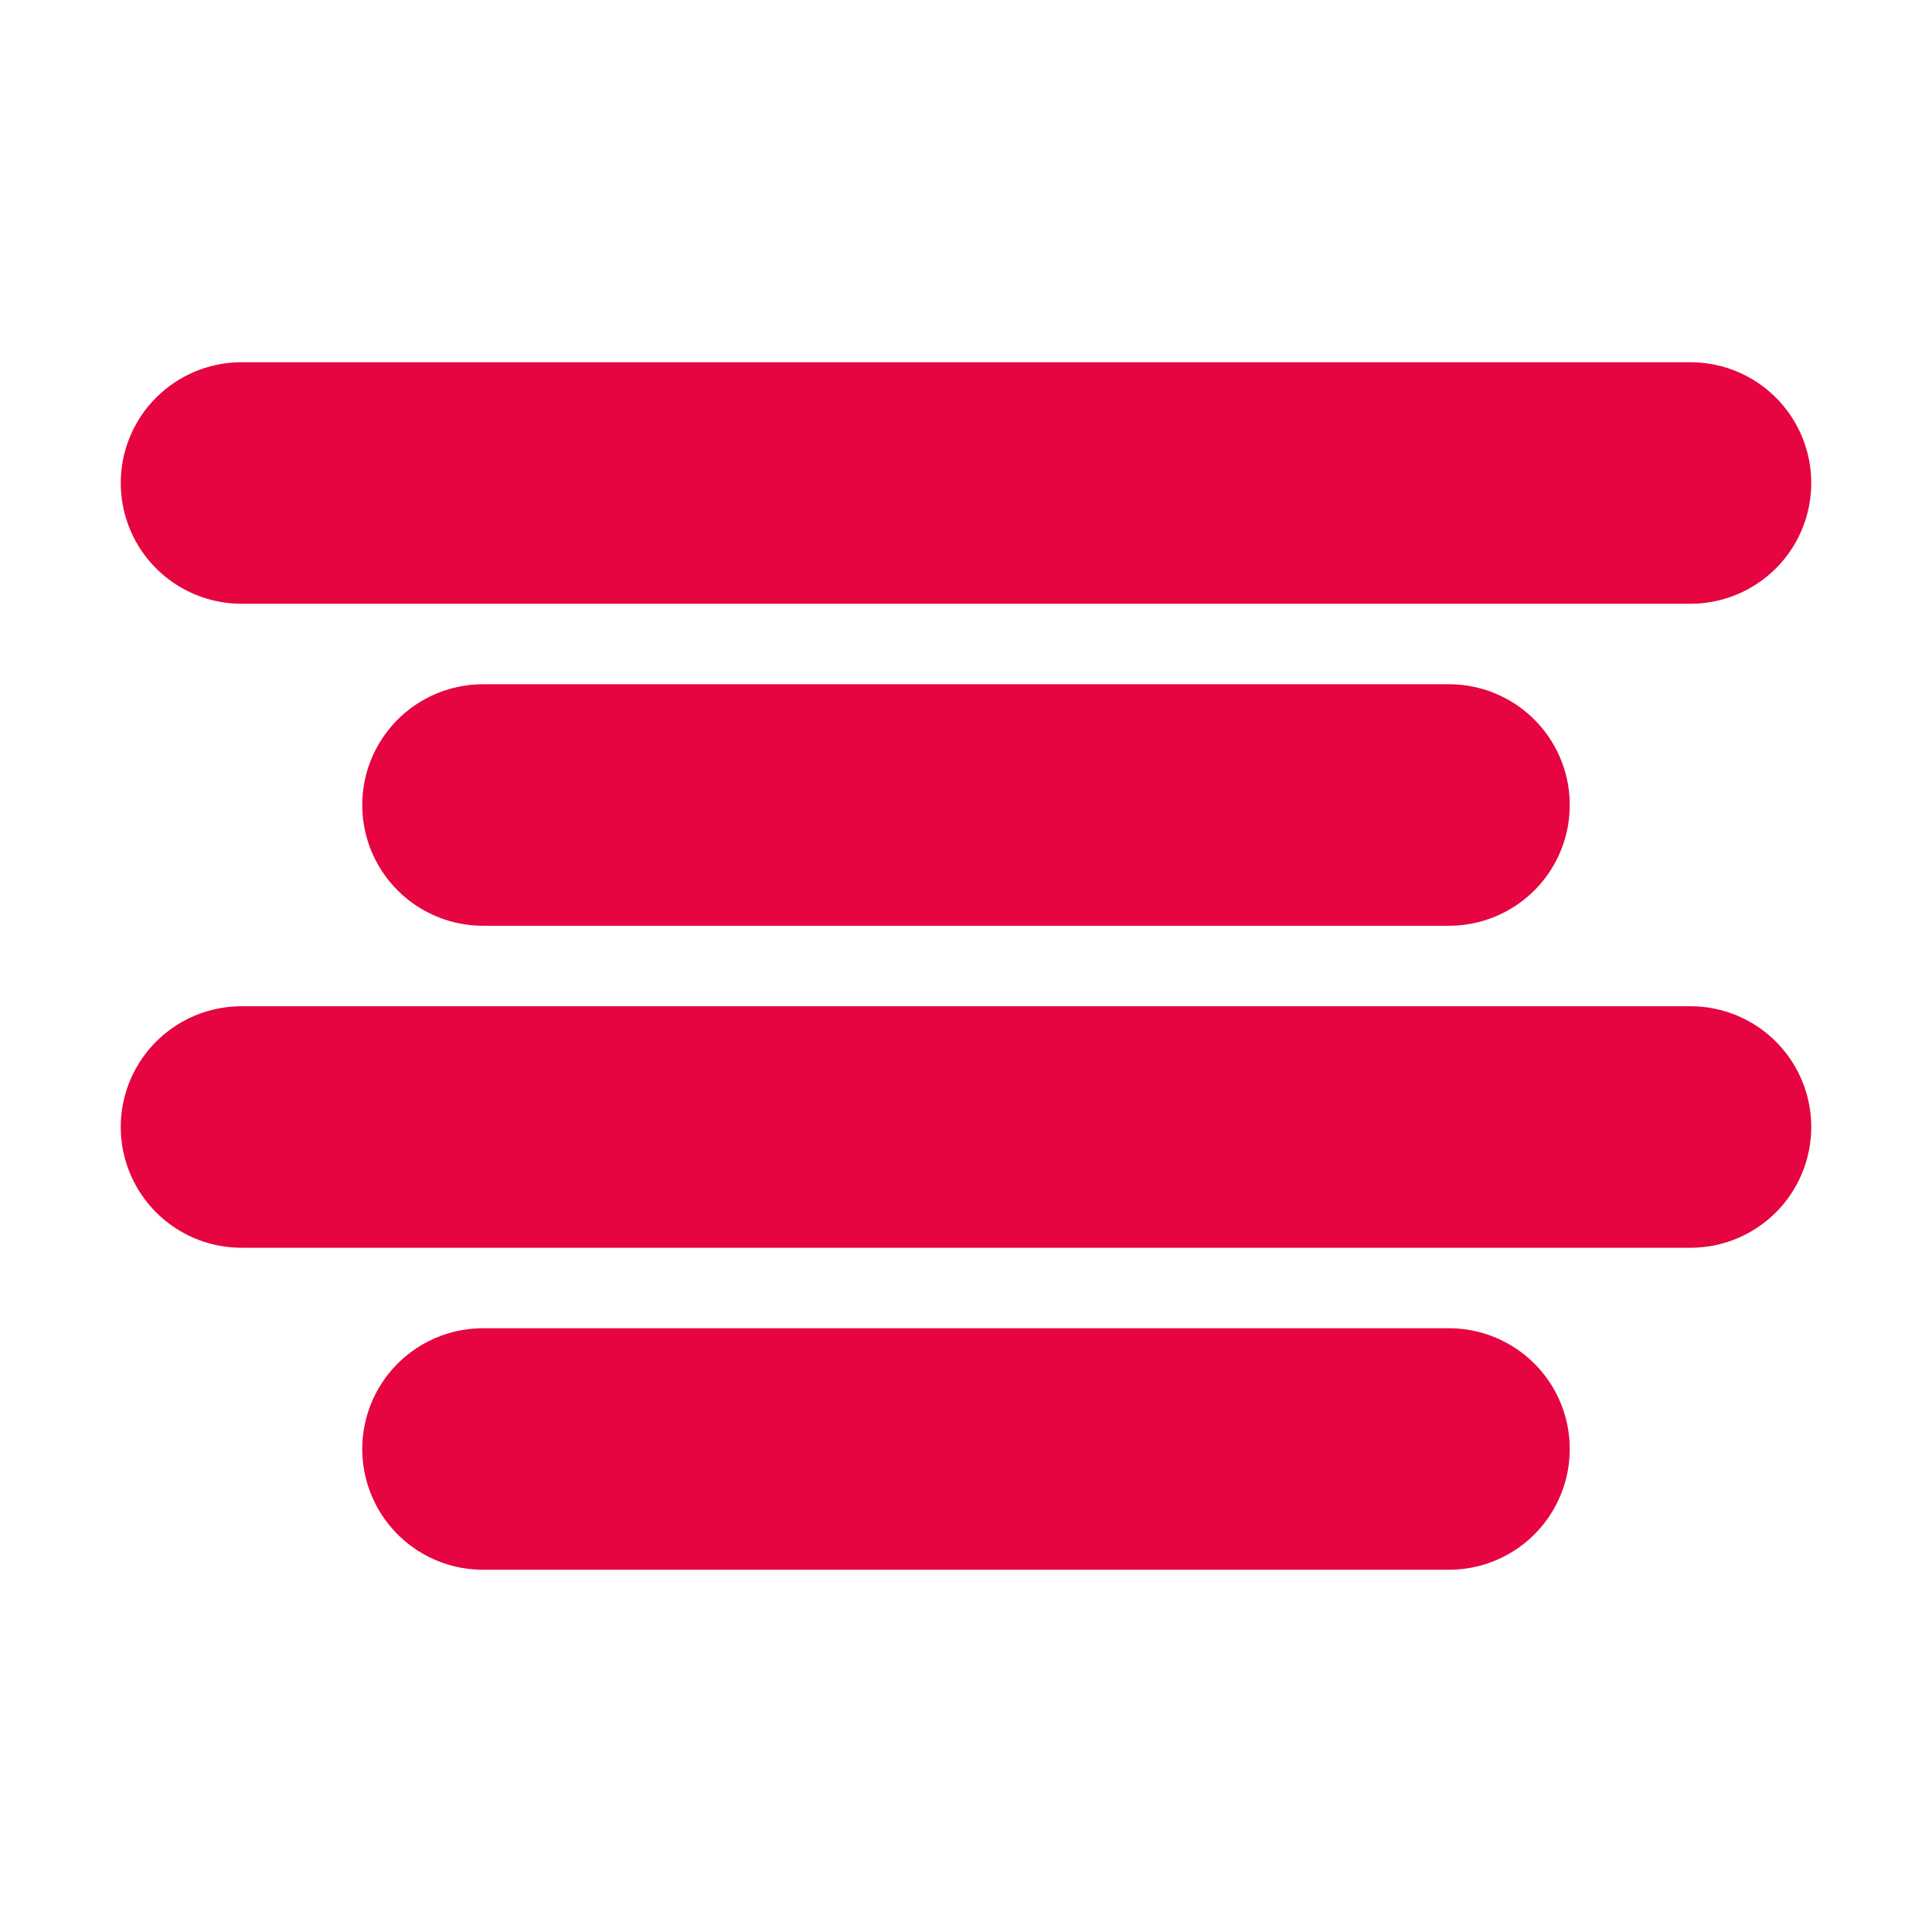
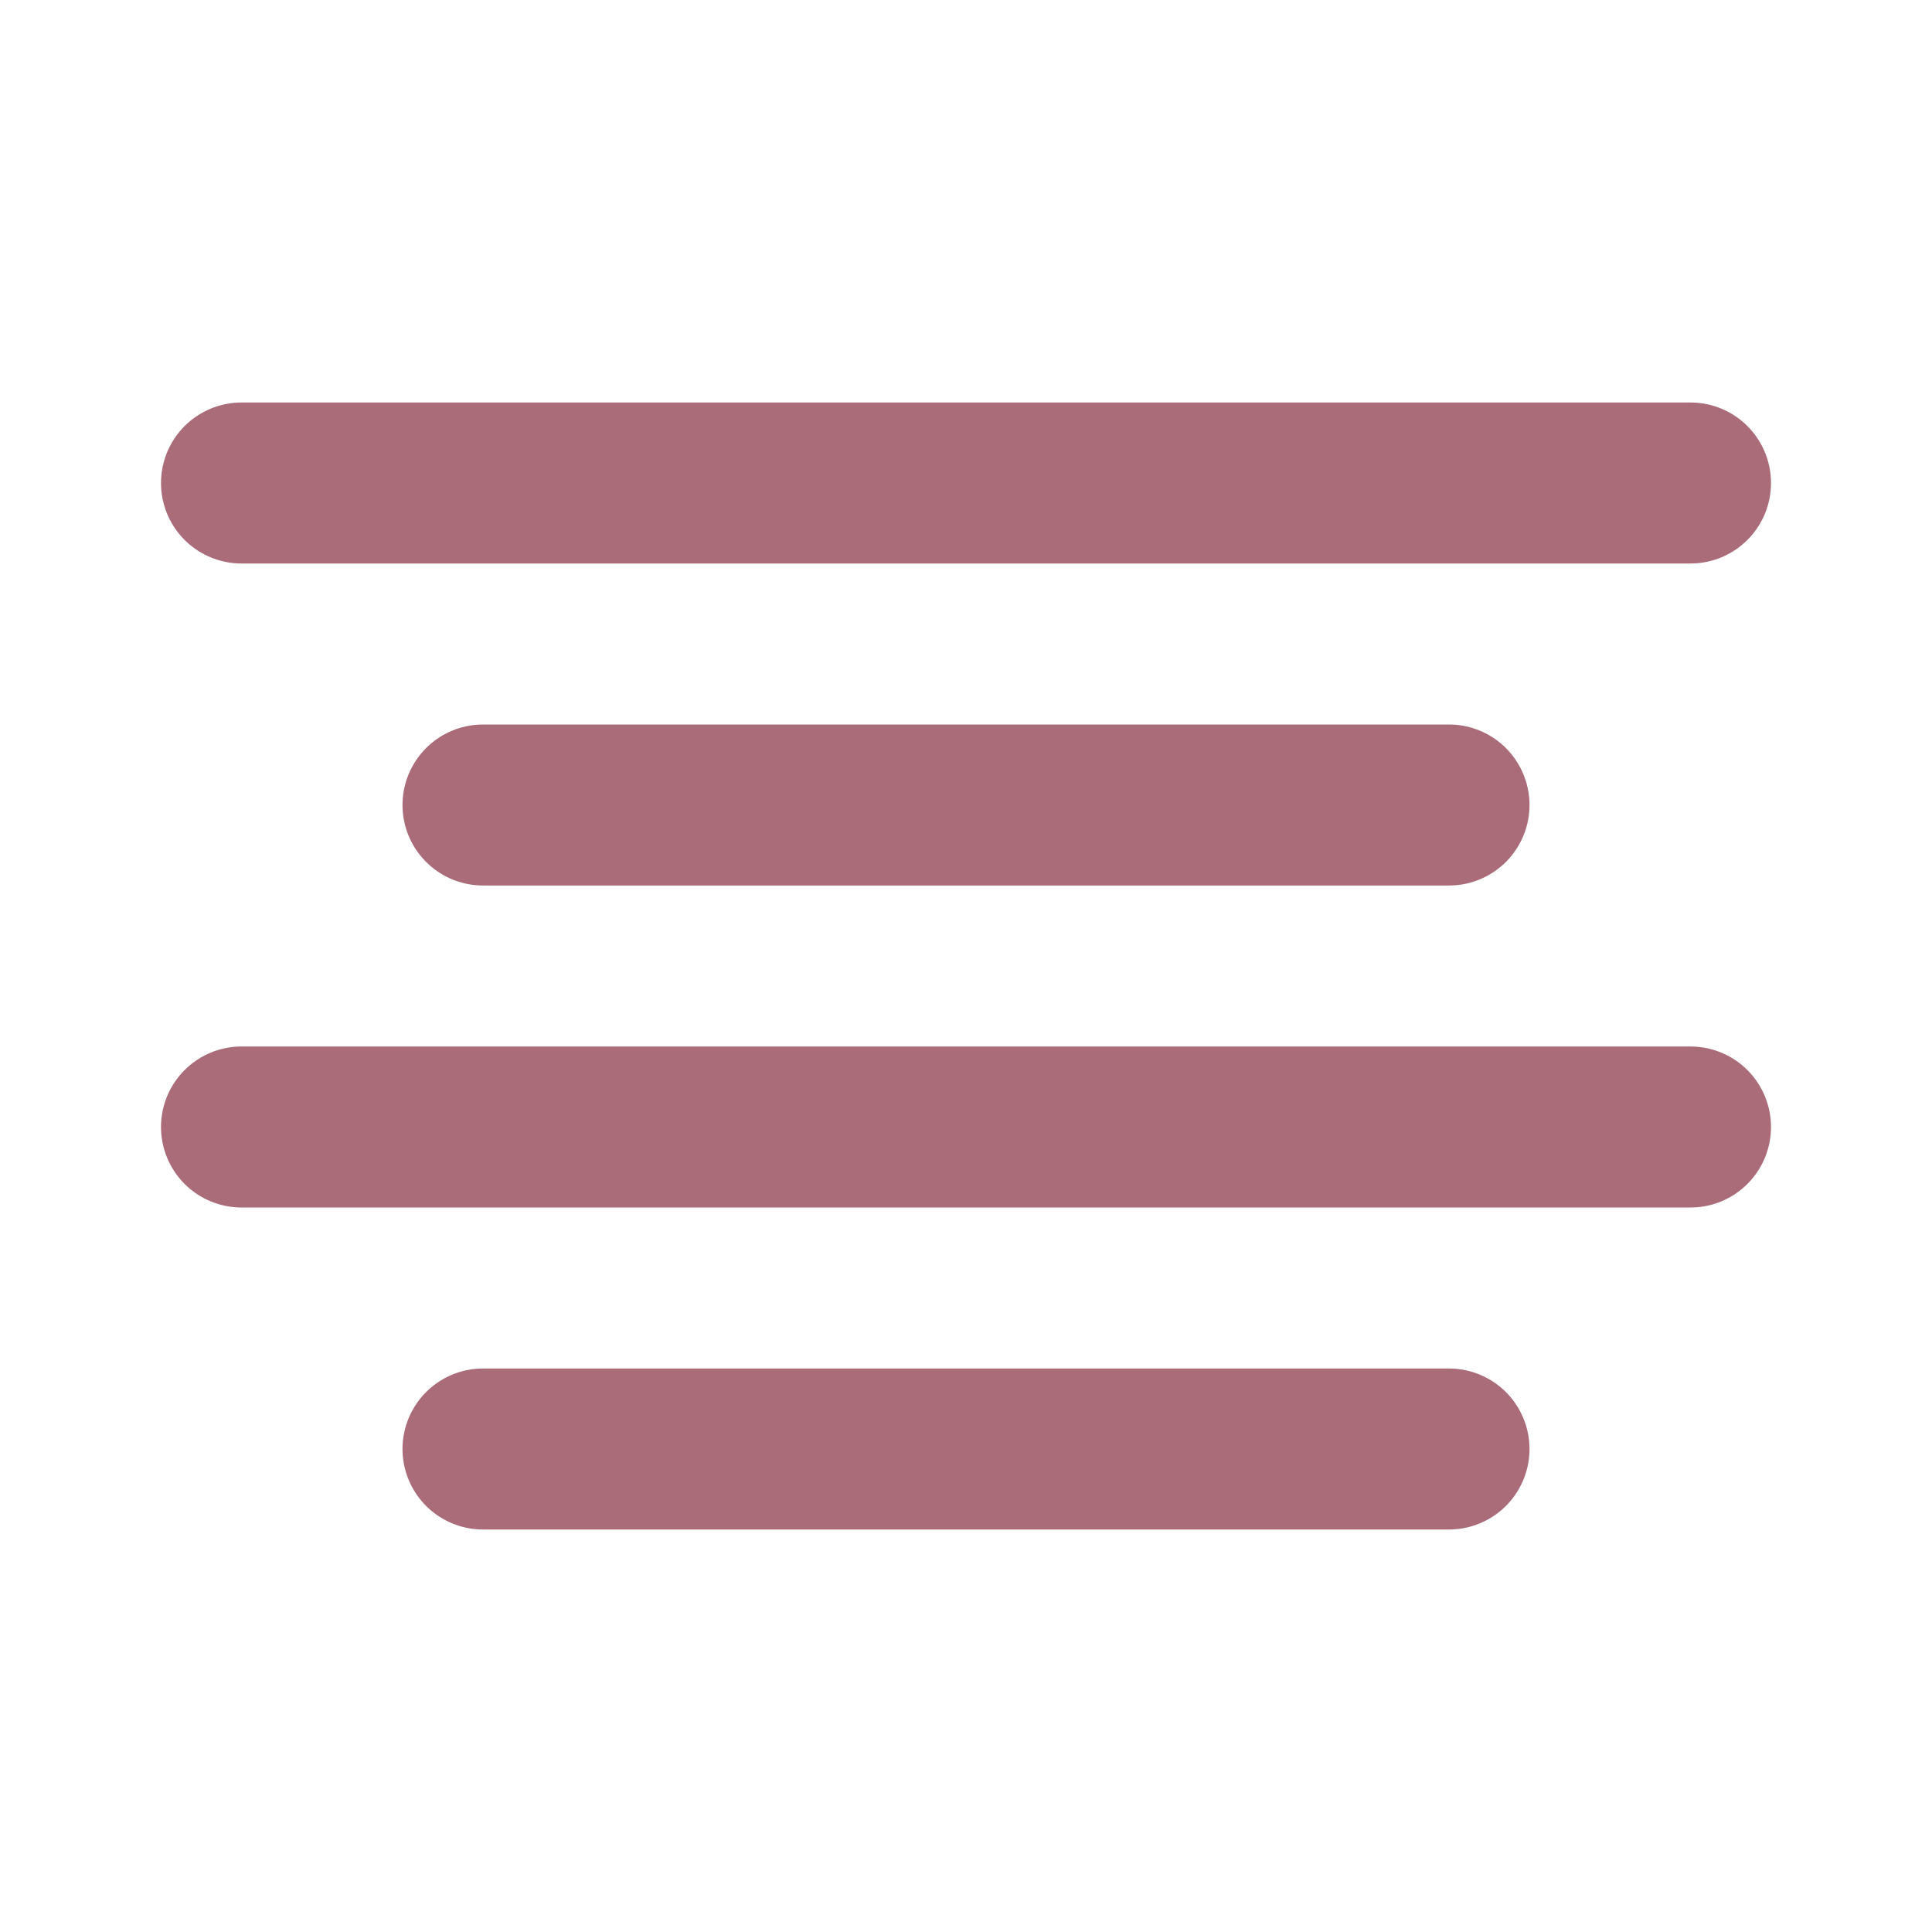
- <svg xmlns="http://www.w3.org/2000/svg" width="32" height="32" viewBox="0 0 24 24" fill="none" stroke="#e60540" stroke-width="3" stroke-linecap="round" stroke-linejoin="round" class="feather feather-align-center">
+ <svg xmlns="http://www.w3.org/2000/svg" width="24" height="24" viewBox="0 0 24 24" fill="none" stroke="#ab6c7a" stroke-width="2" stroke-linecap="round" stroke-linejoin="round" class="feather feather-align-center">
  <line x1="18" y1="10" x2="6" y2="10" />
  <line x1="21" y1="6" x2="3" y2="6" />
  <line x1="21" y1="14" x2="3" y2="14" />
  <line x1="18" y1="18" x2="6" y2="18" />
</svg>
